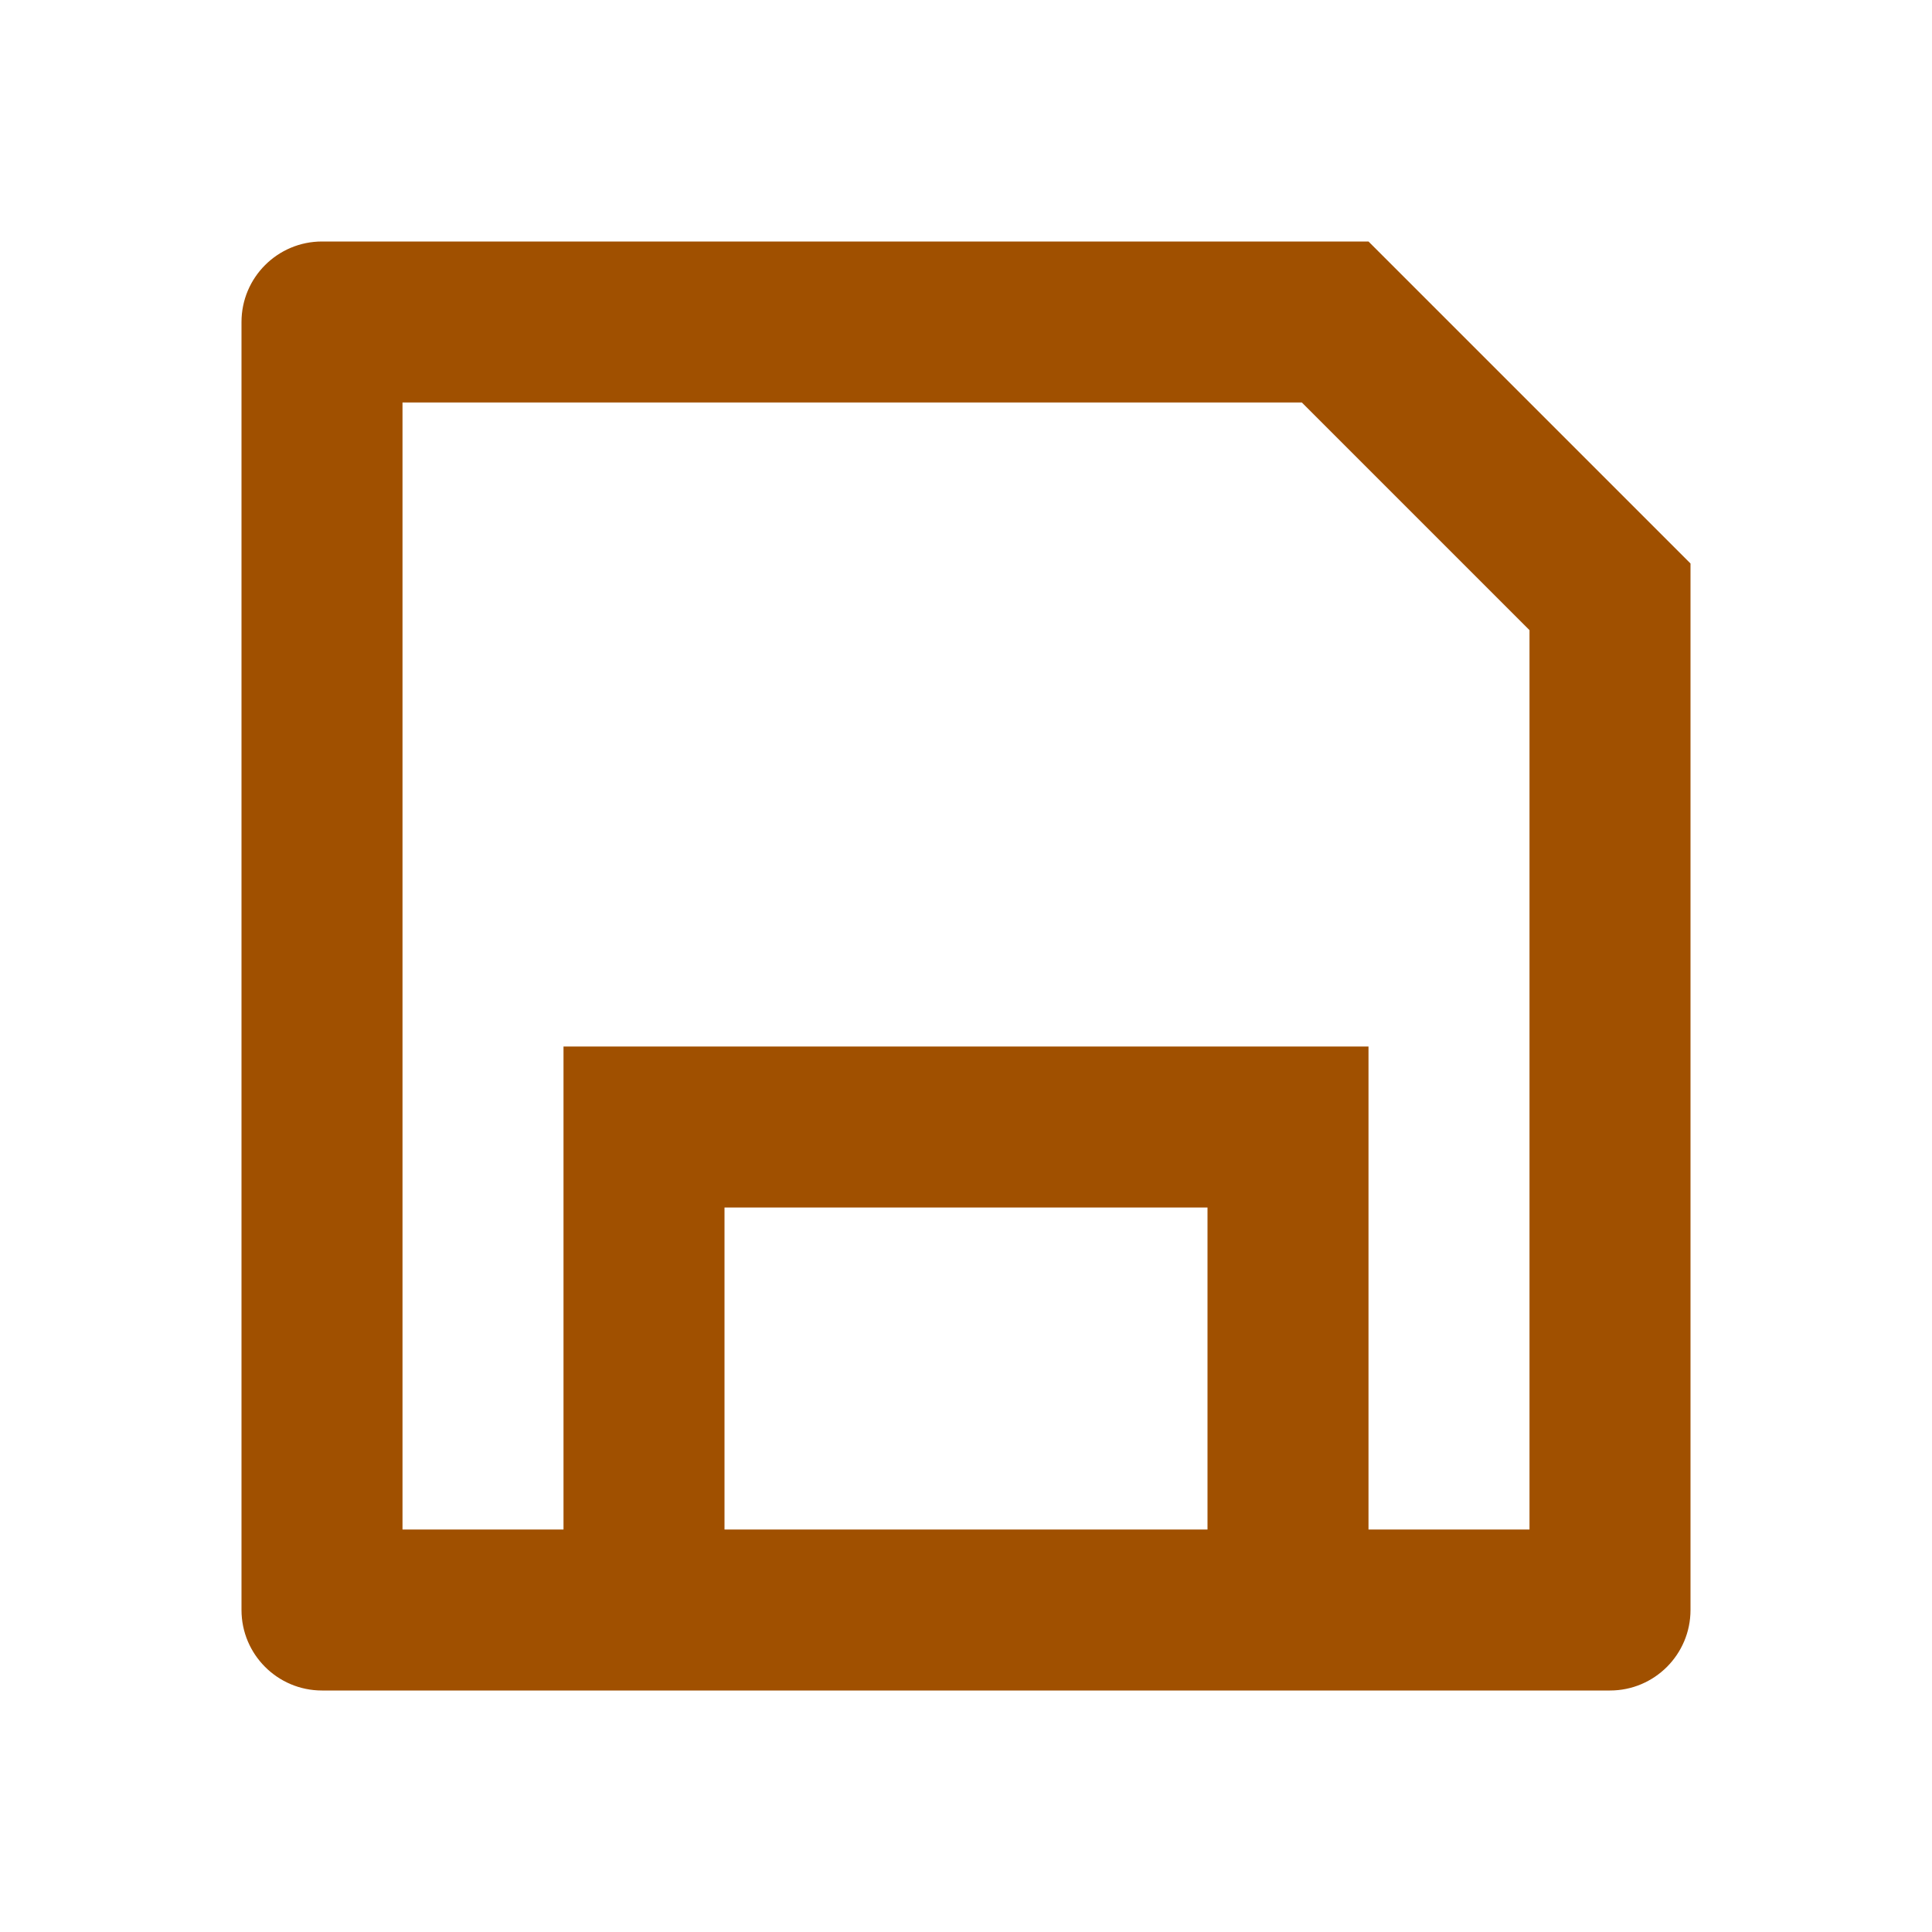
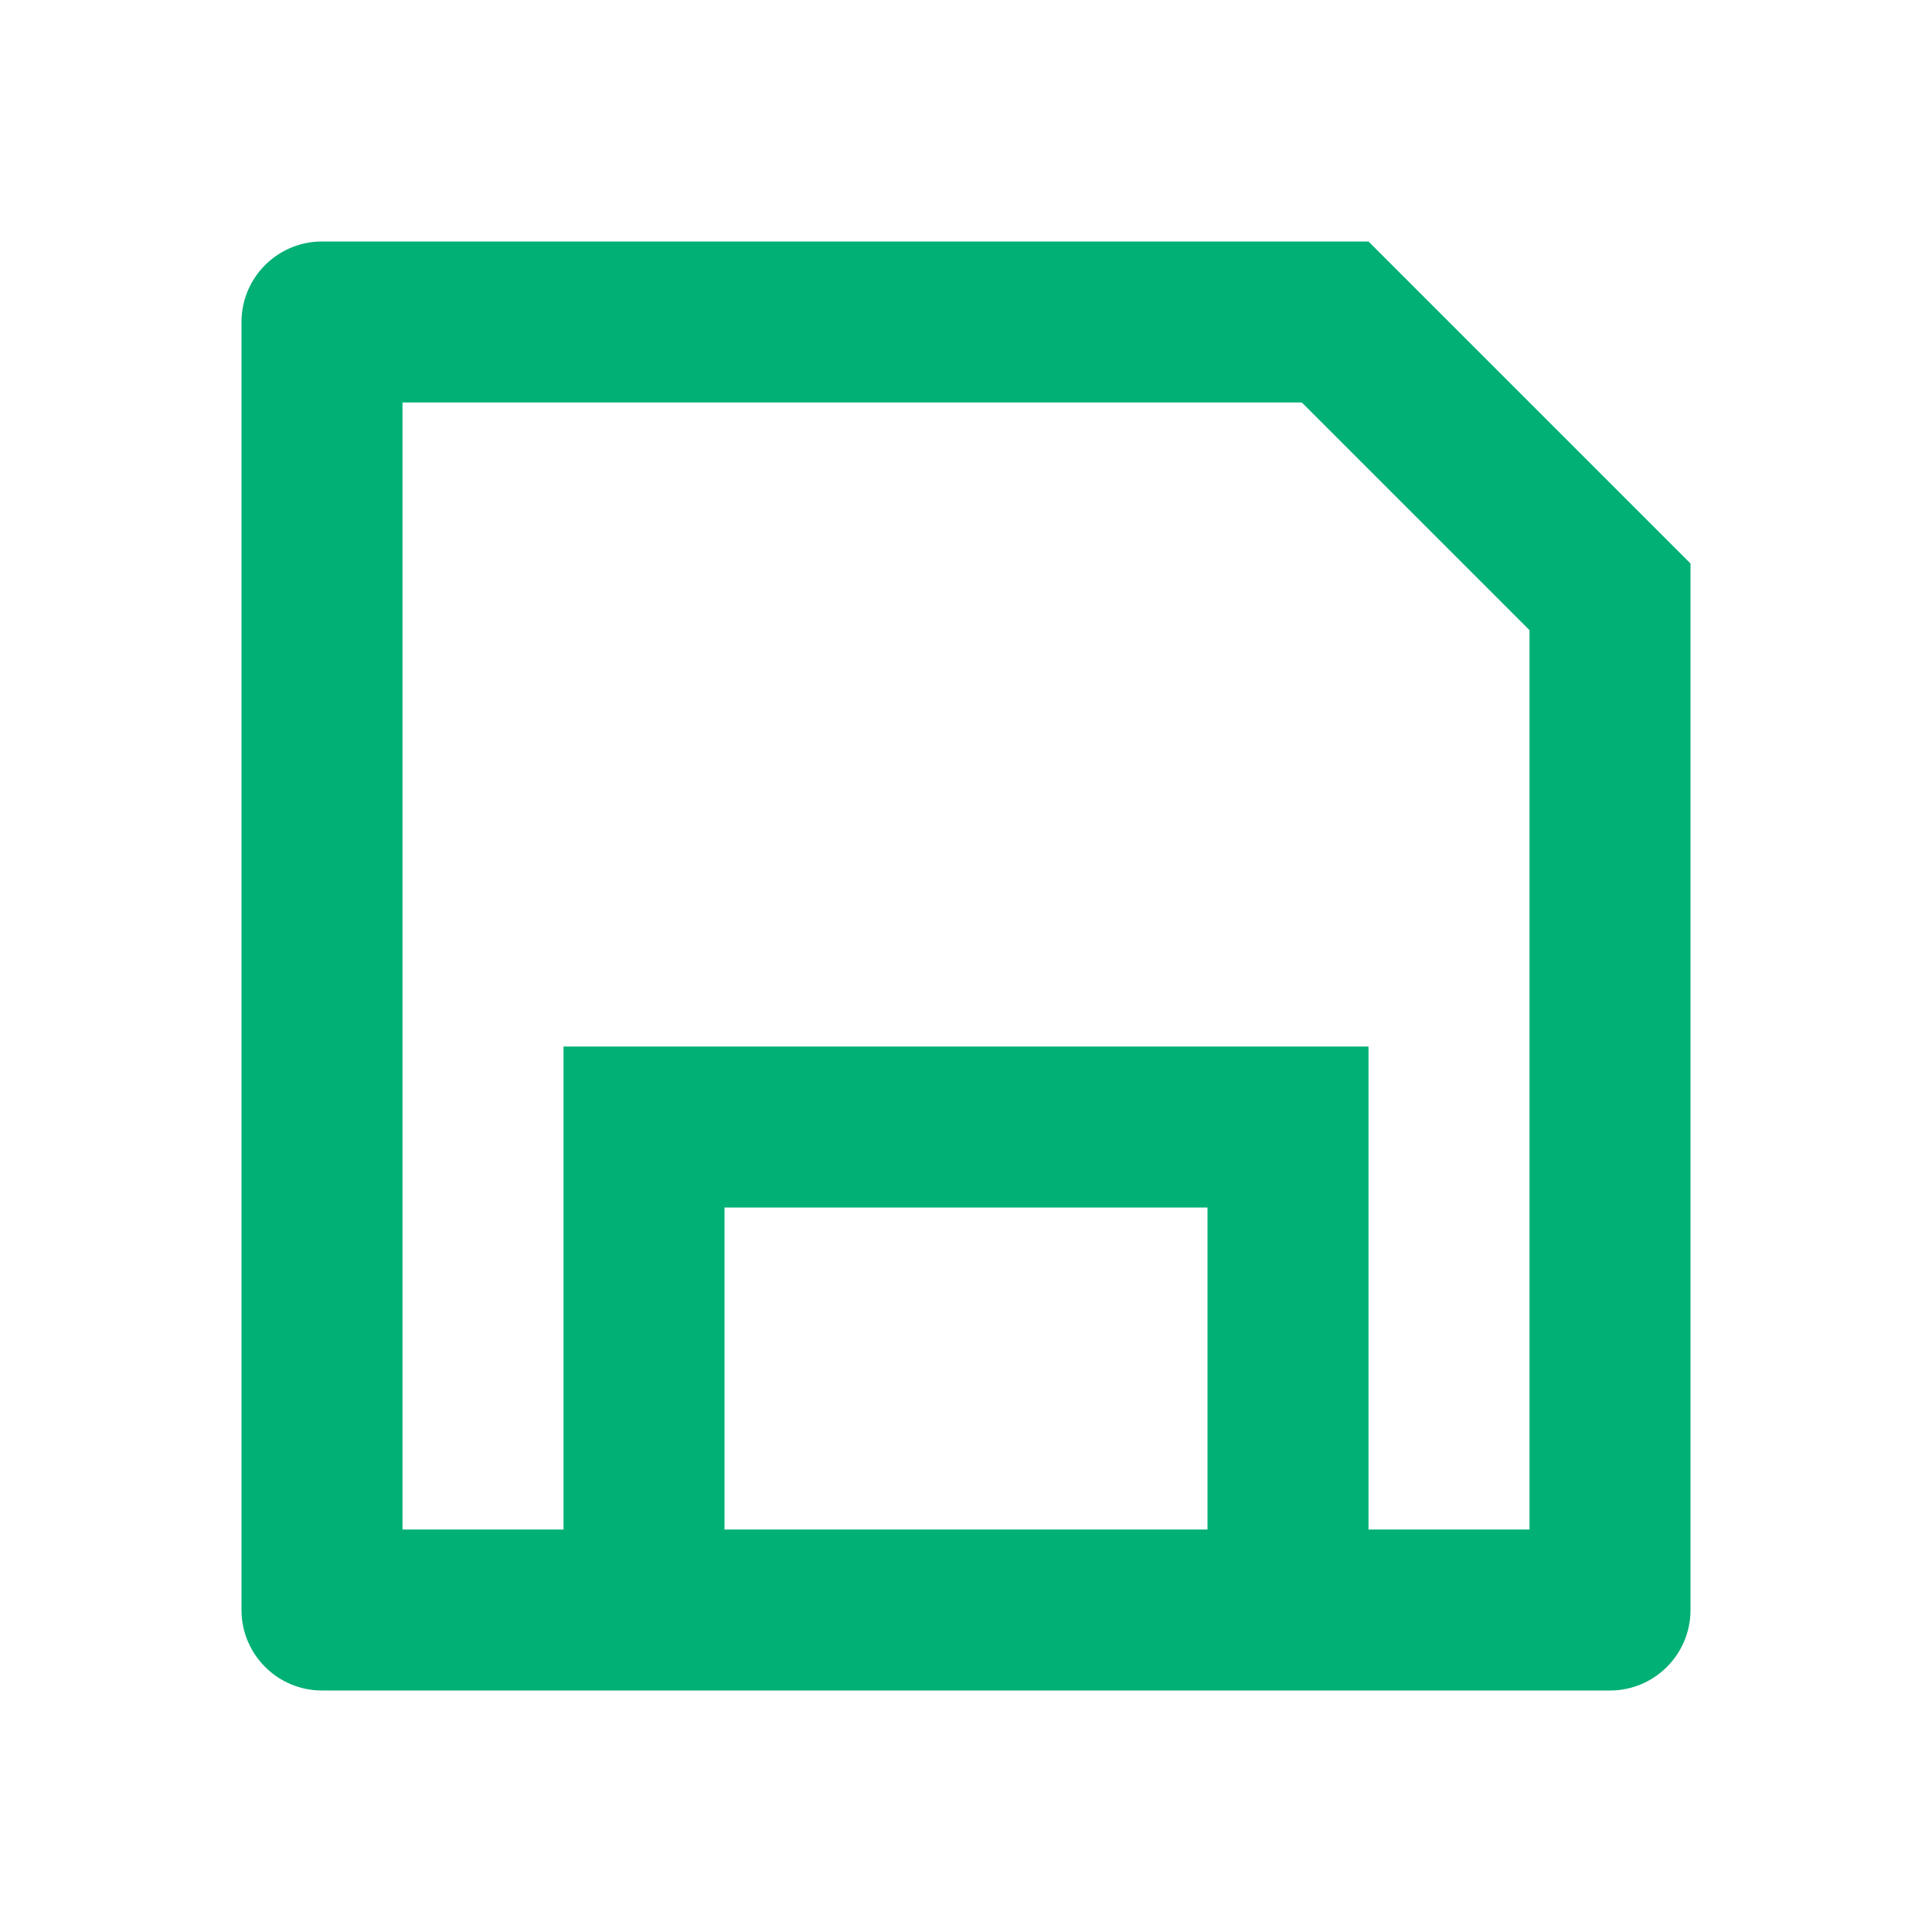
<svg xmlns="http://www.w3.org/2000/svg" viewBox="0 0 24 24">
-   <path d="M7 19V13H17V19H19V7.828L16.172 5H5V19H7ZM4 3H17L21 7V20C21 20.552 20.552 21 20 21H4C3.448 21 3 20.552 3 20V4C3 3.448 3.448 3 4 3ZM9 15V19H15V15H9Z" fill="#A05000">
+   <path d="M7 19V13H17V19H19V7.828L16.172 5H5V19H7ZM4 3H17L21 7V20C21 20.552 20.552 21 20 21H4C3.448 21 3 20.552 3 20V4C3 3.448 3.448 3 4 3ZM9 15V19H15V15H9Z" fill="#00B074">
</path>
</svg>
